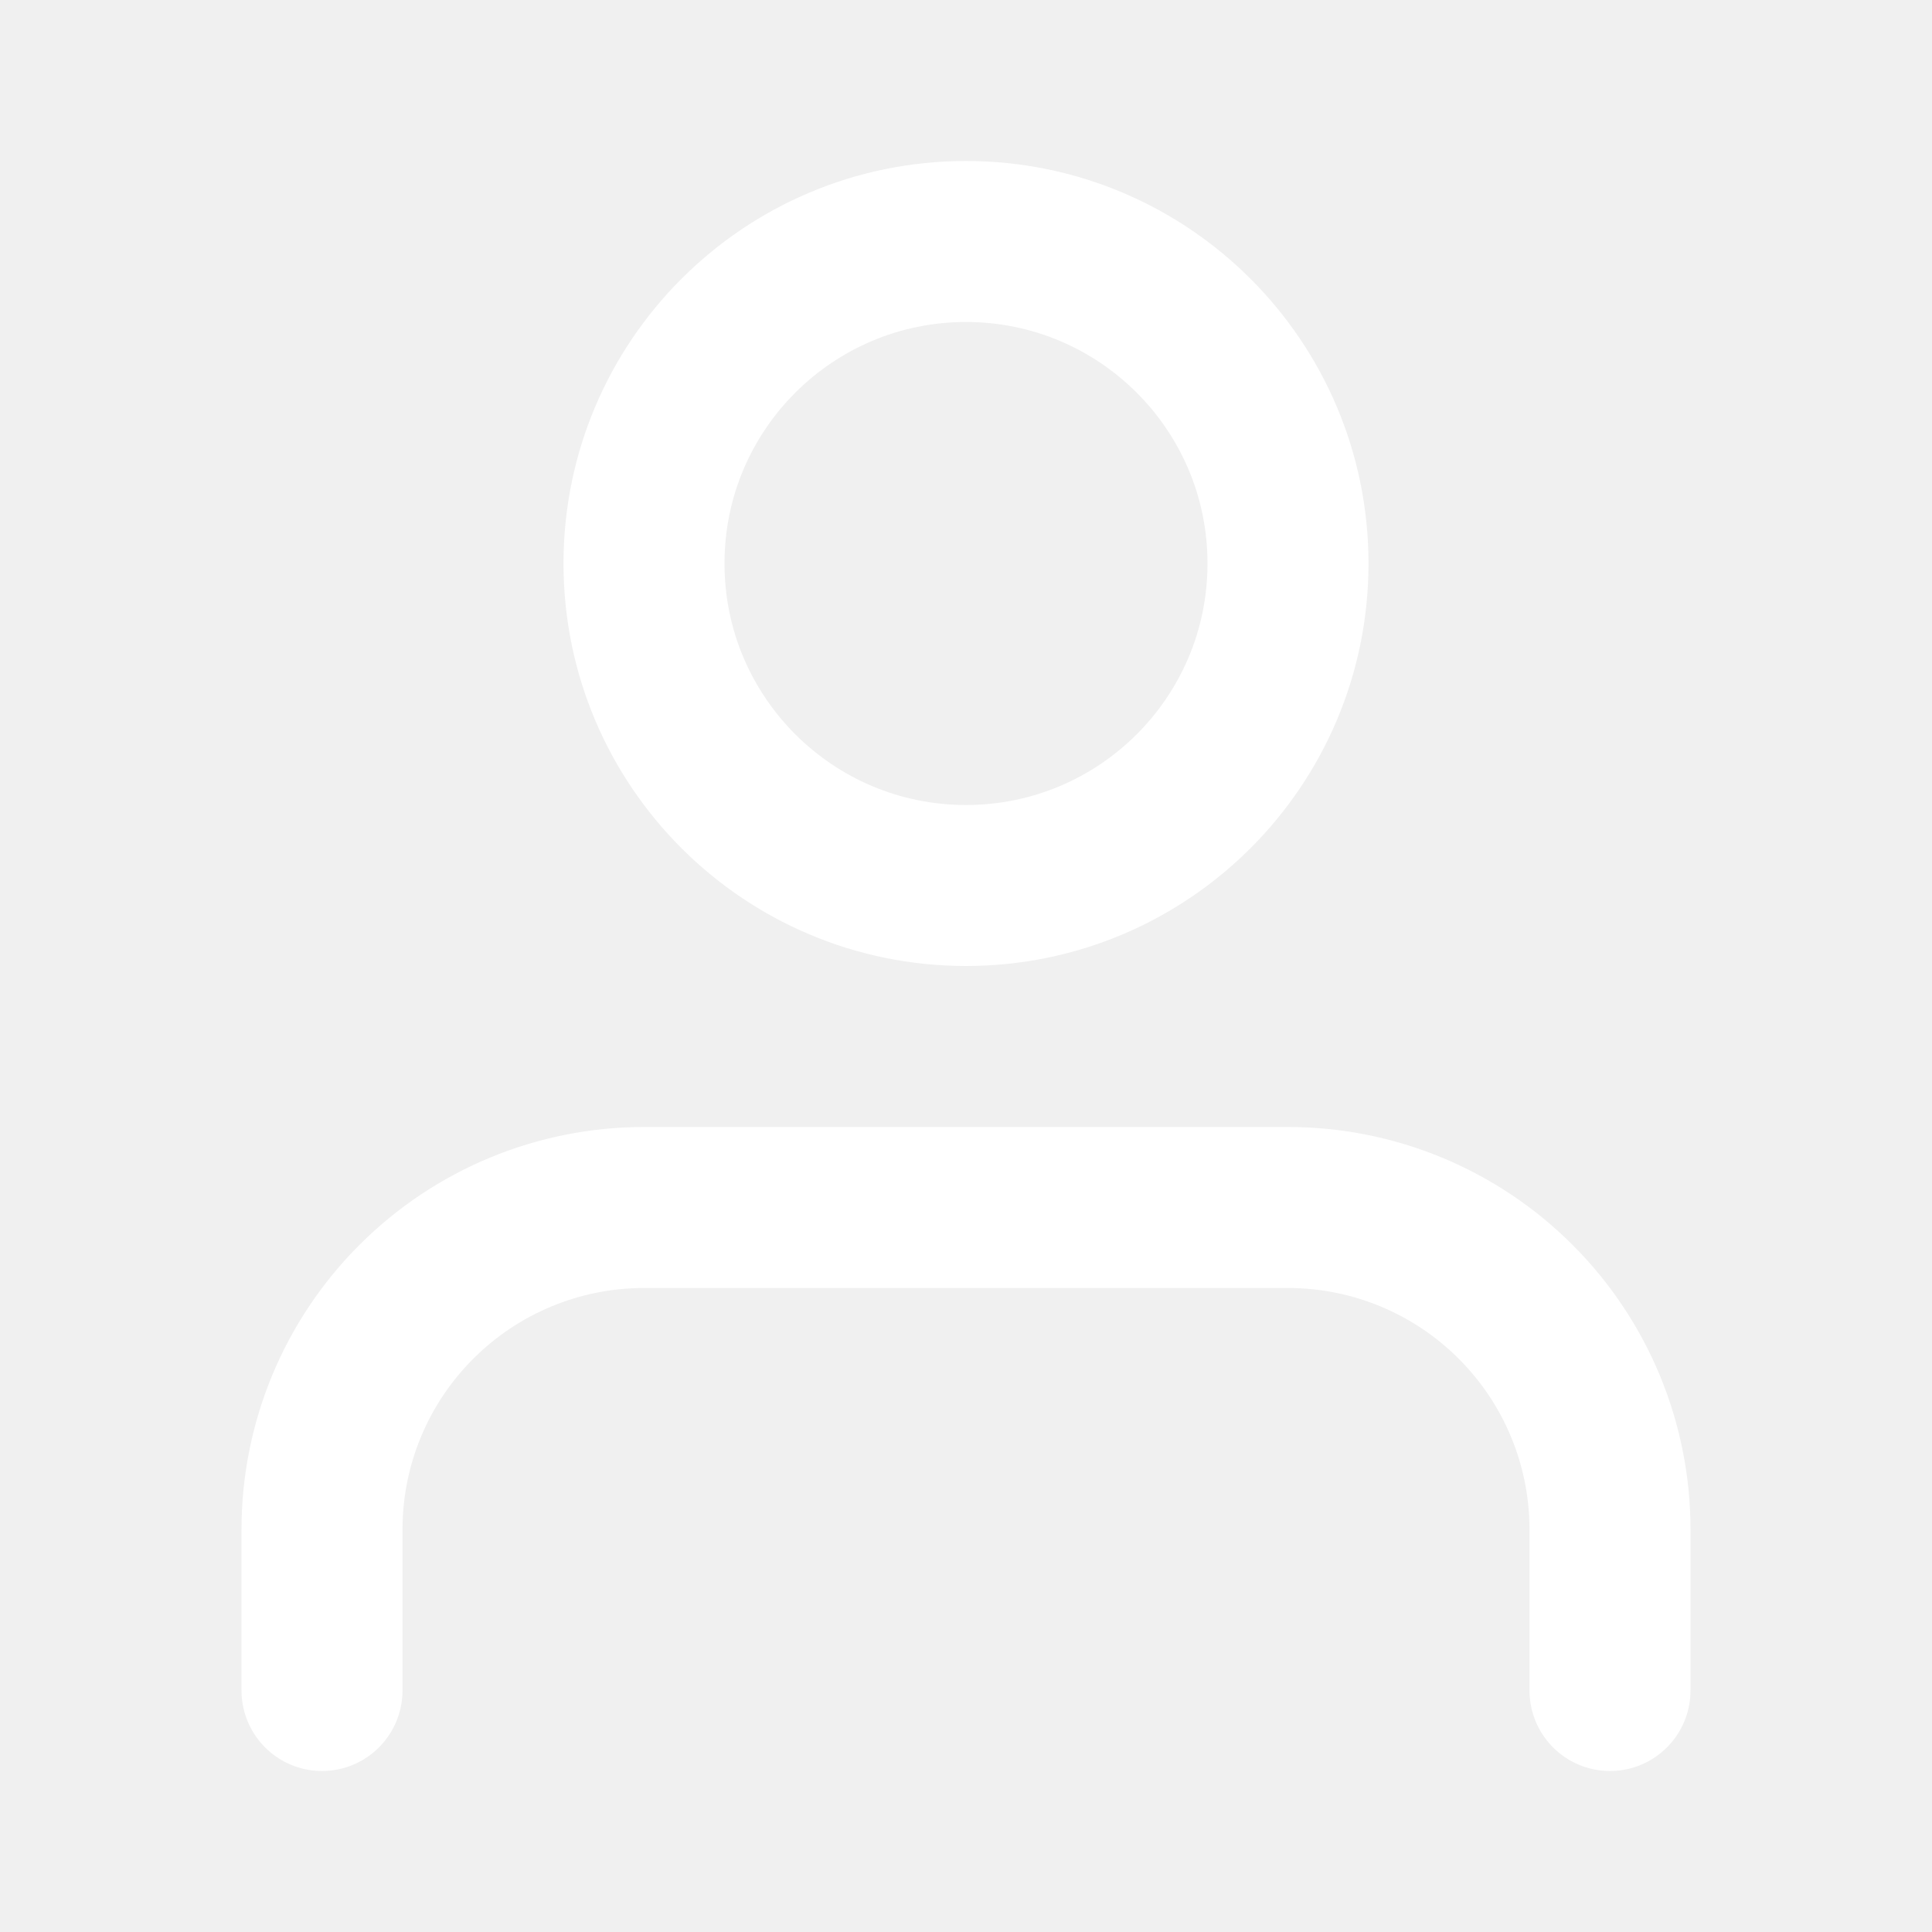
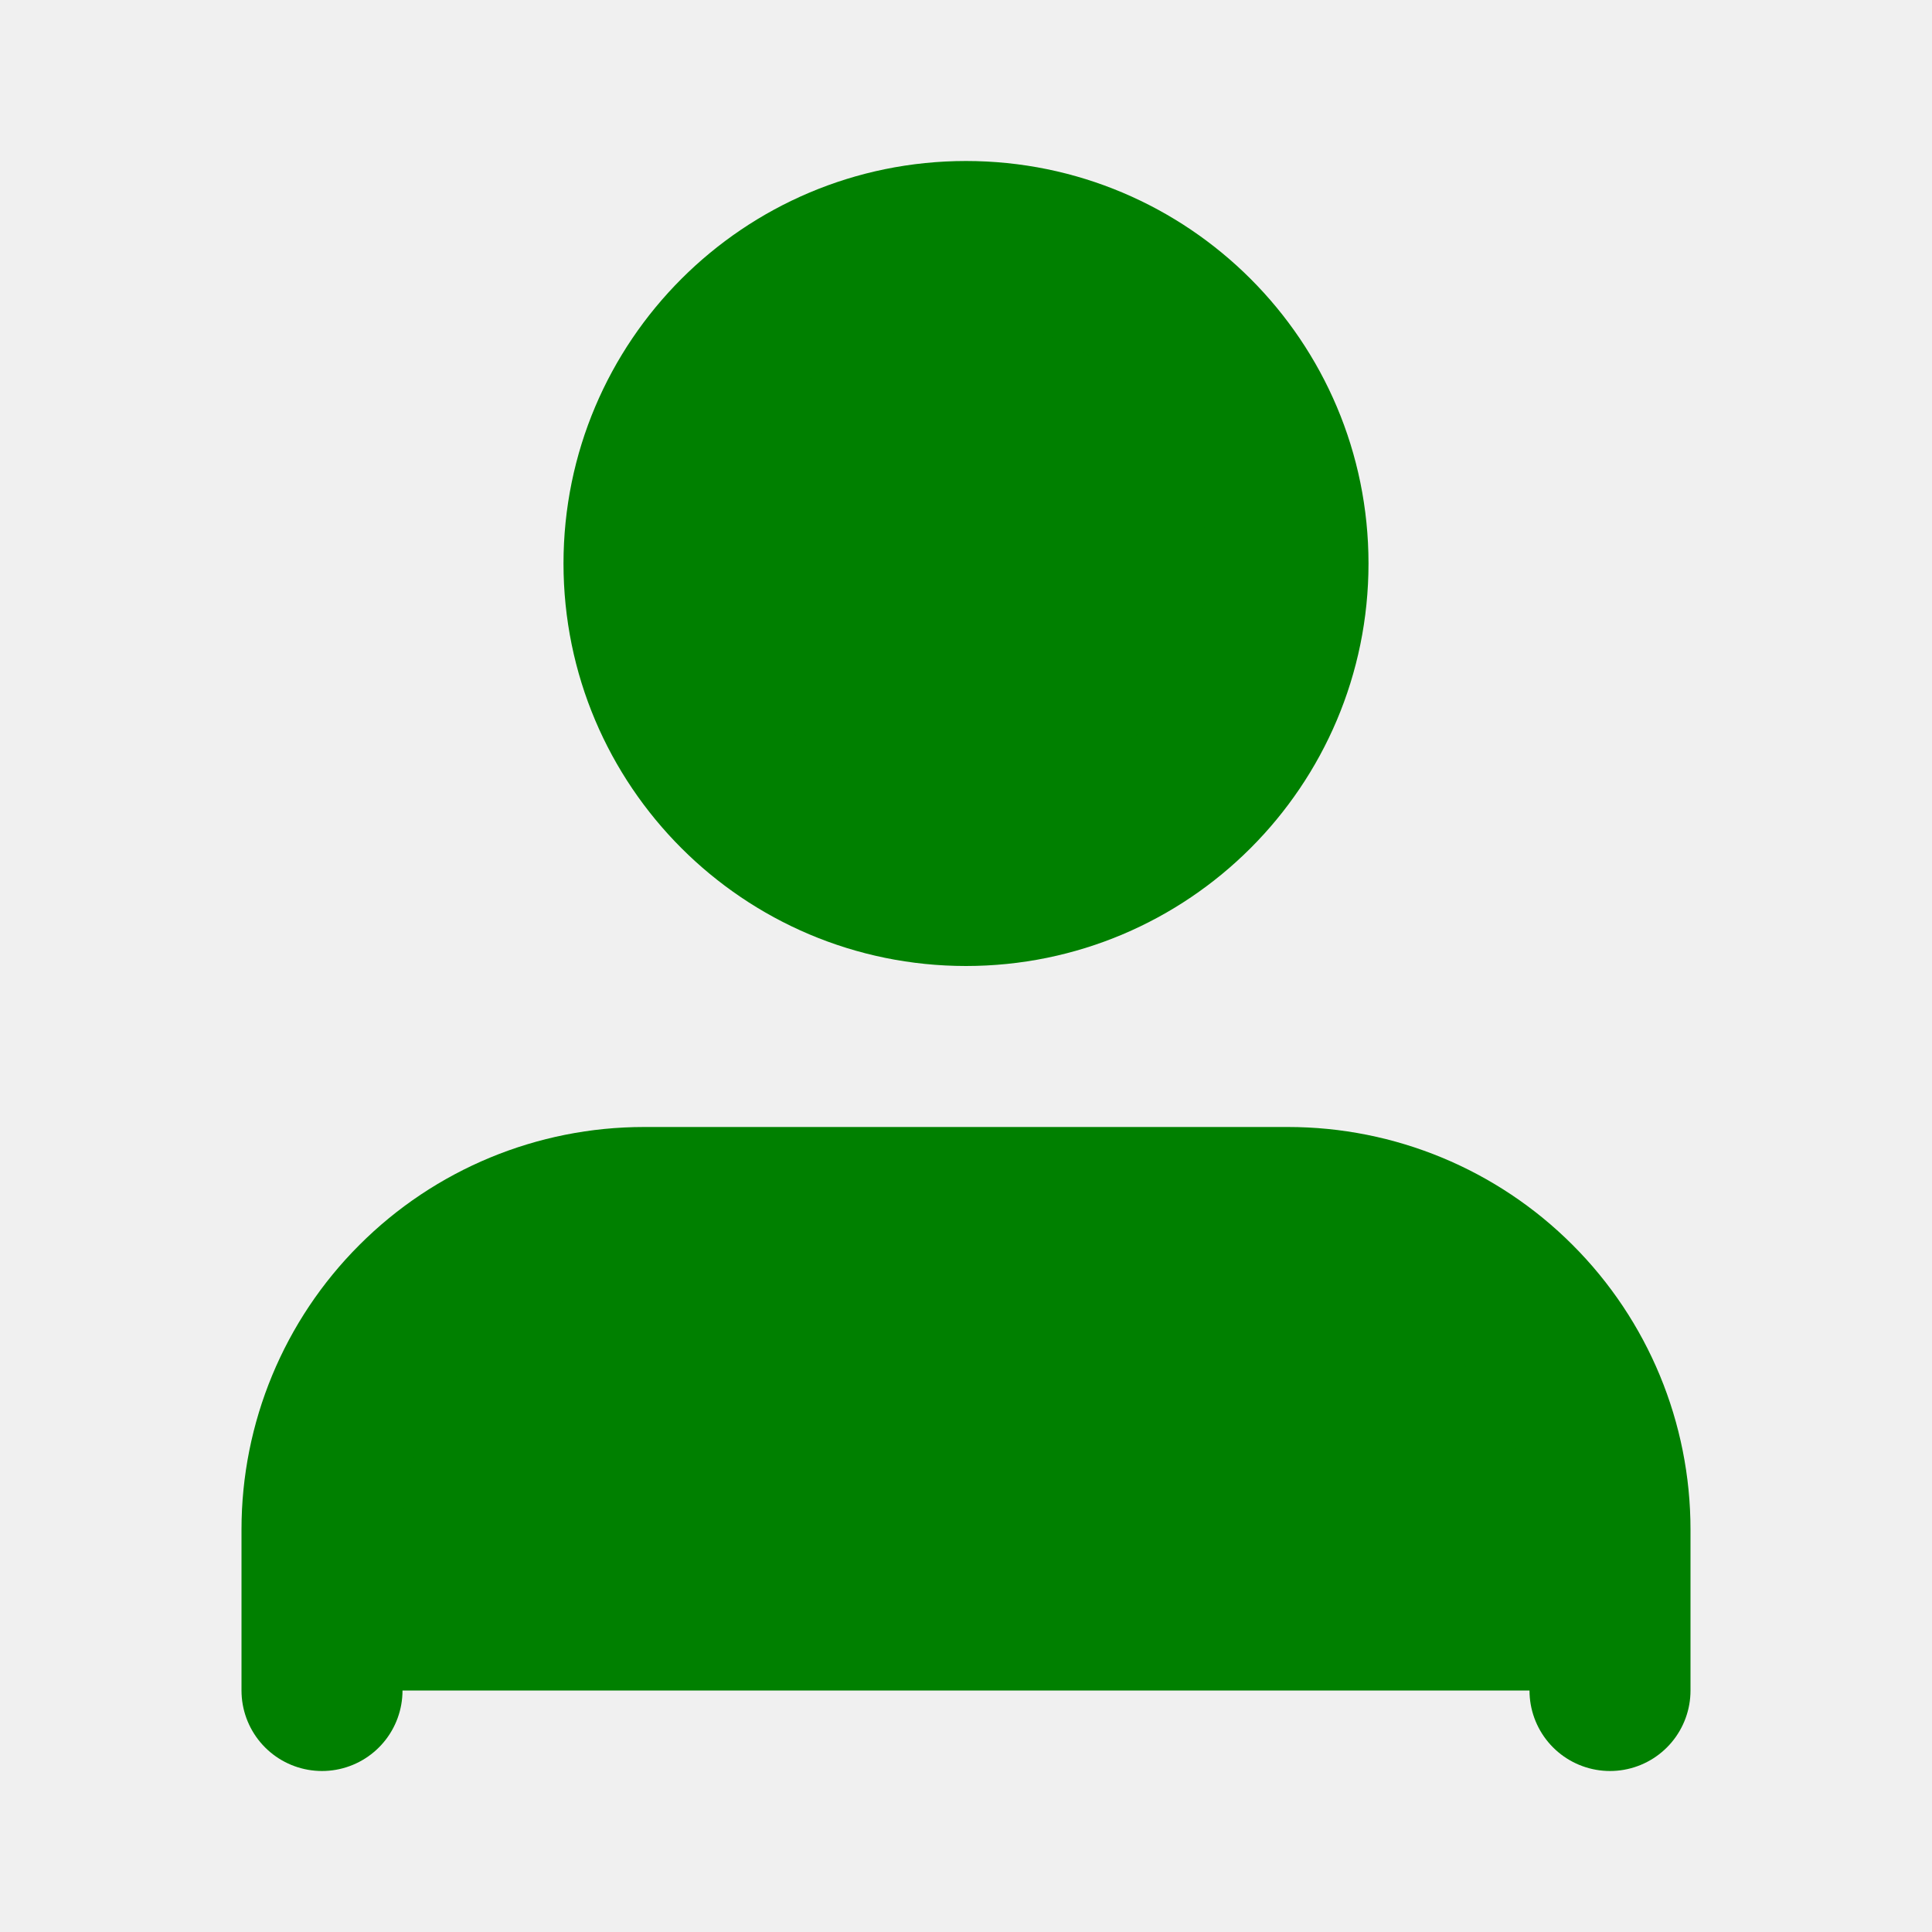
- <svg xmlns="http://www.w3.org/2000/svg" width="24" height="24" viewBox="0 0 24 24" fill="none">
-   <path d="M20 21V19C20 17.939 19.579 16.922 18.828 16.172C18.078 15.421 17.061 15 16 15H8C6.939 15 5.922 15.421 5.172 16.172C4.421 16.922 4 17.939 4 19V21" stroke="white" stroke-width="2" stroke-linecap="round" stroke-linejoin="round" />
-   <path d="M12 11C14.209 11 16 9.209 16 7C16 4.791 14.209 3 12 3C9.791 3 8 4.791 8 7C8 9.209 9.791 11 12 11Z" stroke="white" stroke-width="2" stroke-linecap="round" stroke-linejoin="round" />
+ <svg xmlns="http://www.w3.org/2000/svg" width="24" height="24" viewBox="0 0 24 24" fill="green">
+   <path d="M20 21V19C20 17.939 19.579 16.922 18.828 16.172C18.078 15.421 17.061 15 16 15H8C6.939 15 5.922 15.421 5.172 16.172C4.421 16.922 4 17.939 4 19V21" stroke="green" stroke-width="2" stroke-linecap="round" stroke-linejoin="round" />
+   <path d="M12 11C14.209 11 16 9.209 16 7C16 4.791 14.209 3 12 3C9.791 3 8 4.791 8 7C8 9.209 9.791 11 12 11Z" stroke="green" stroke-width="2" stroke-linecap="round" stroke-linejoin="round" />
</svg>
